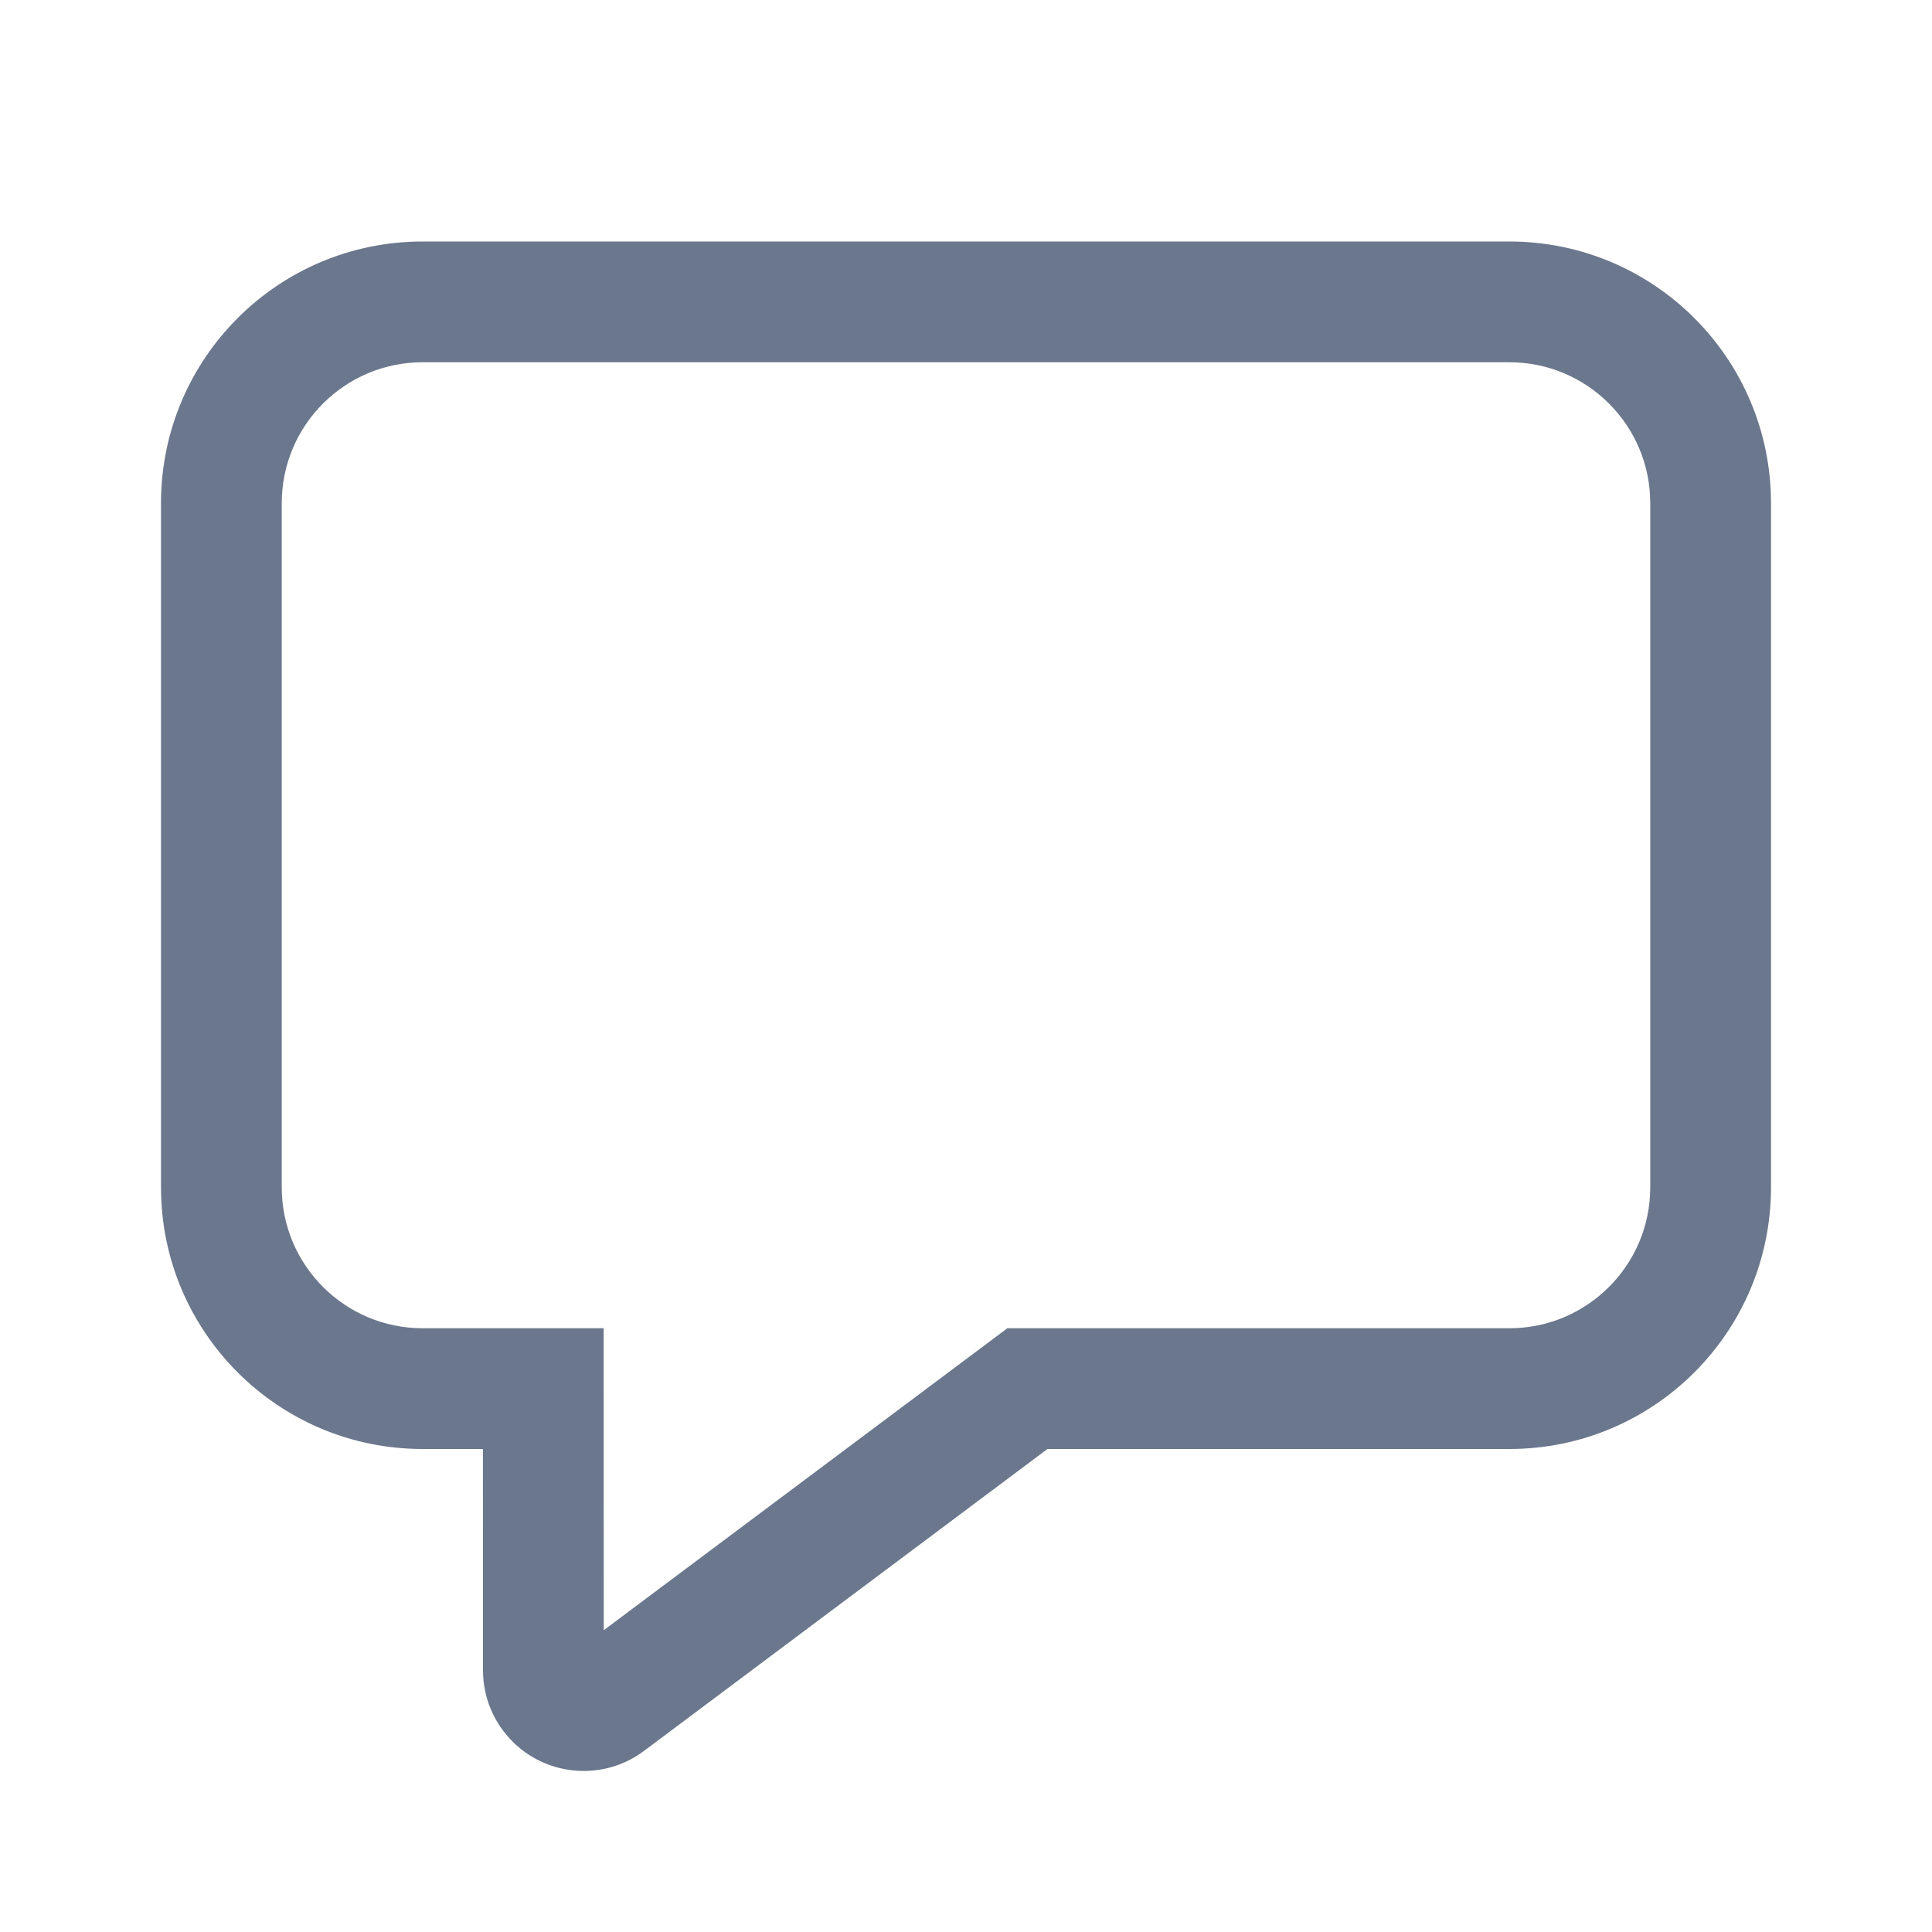
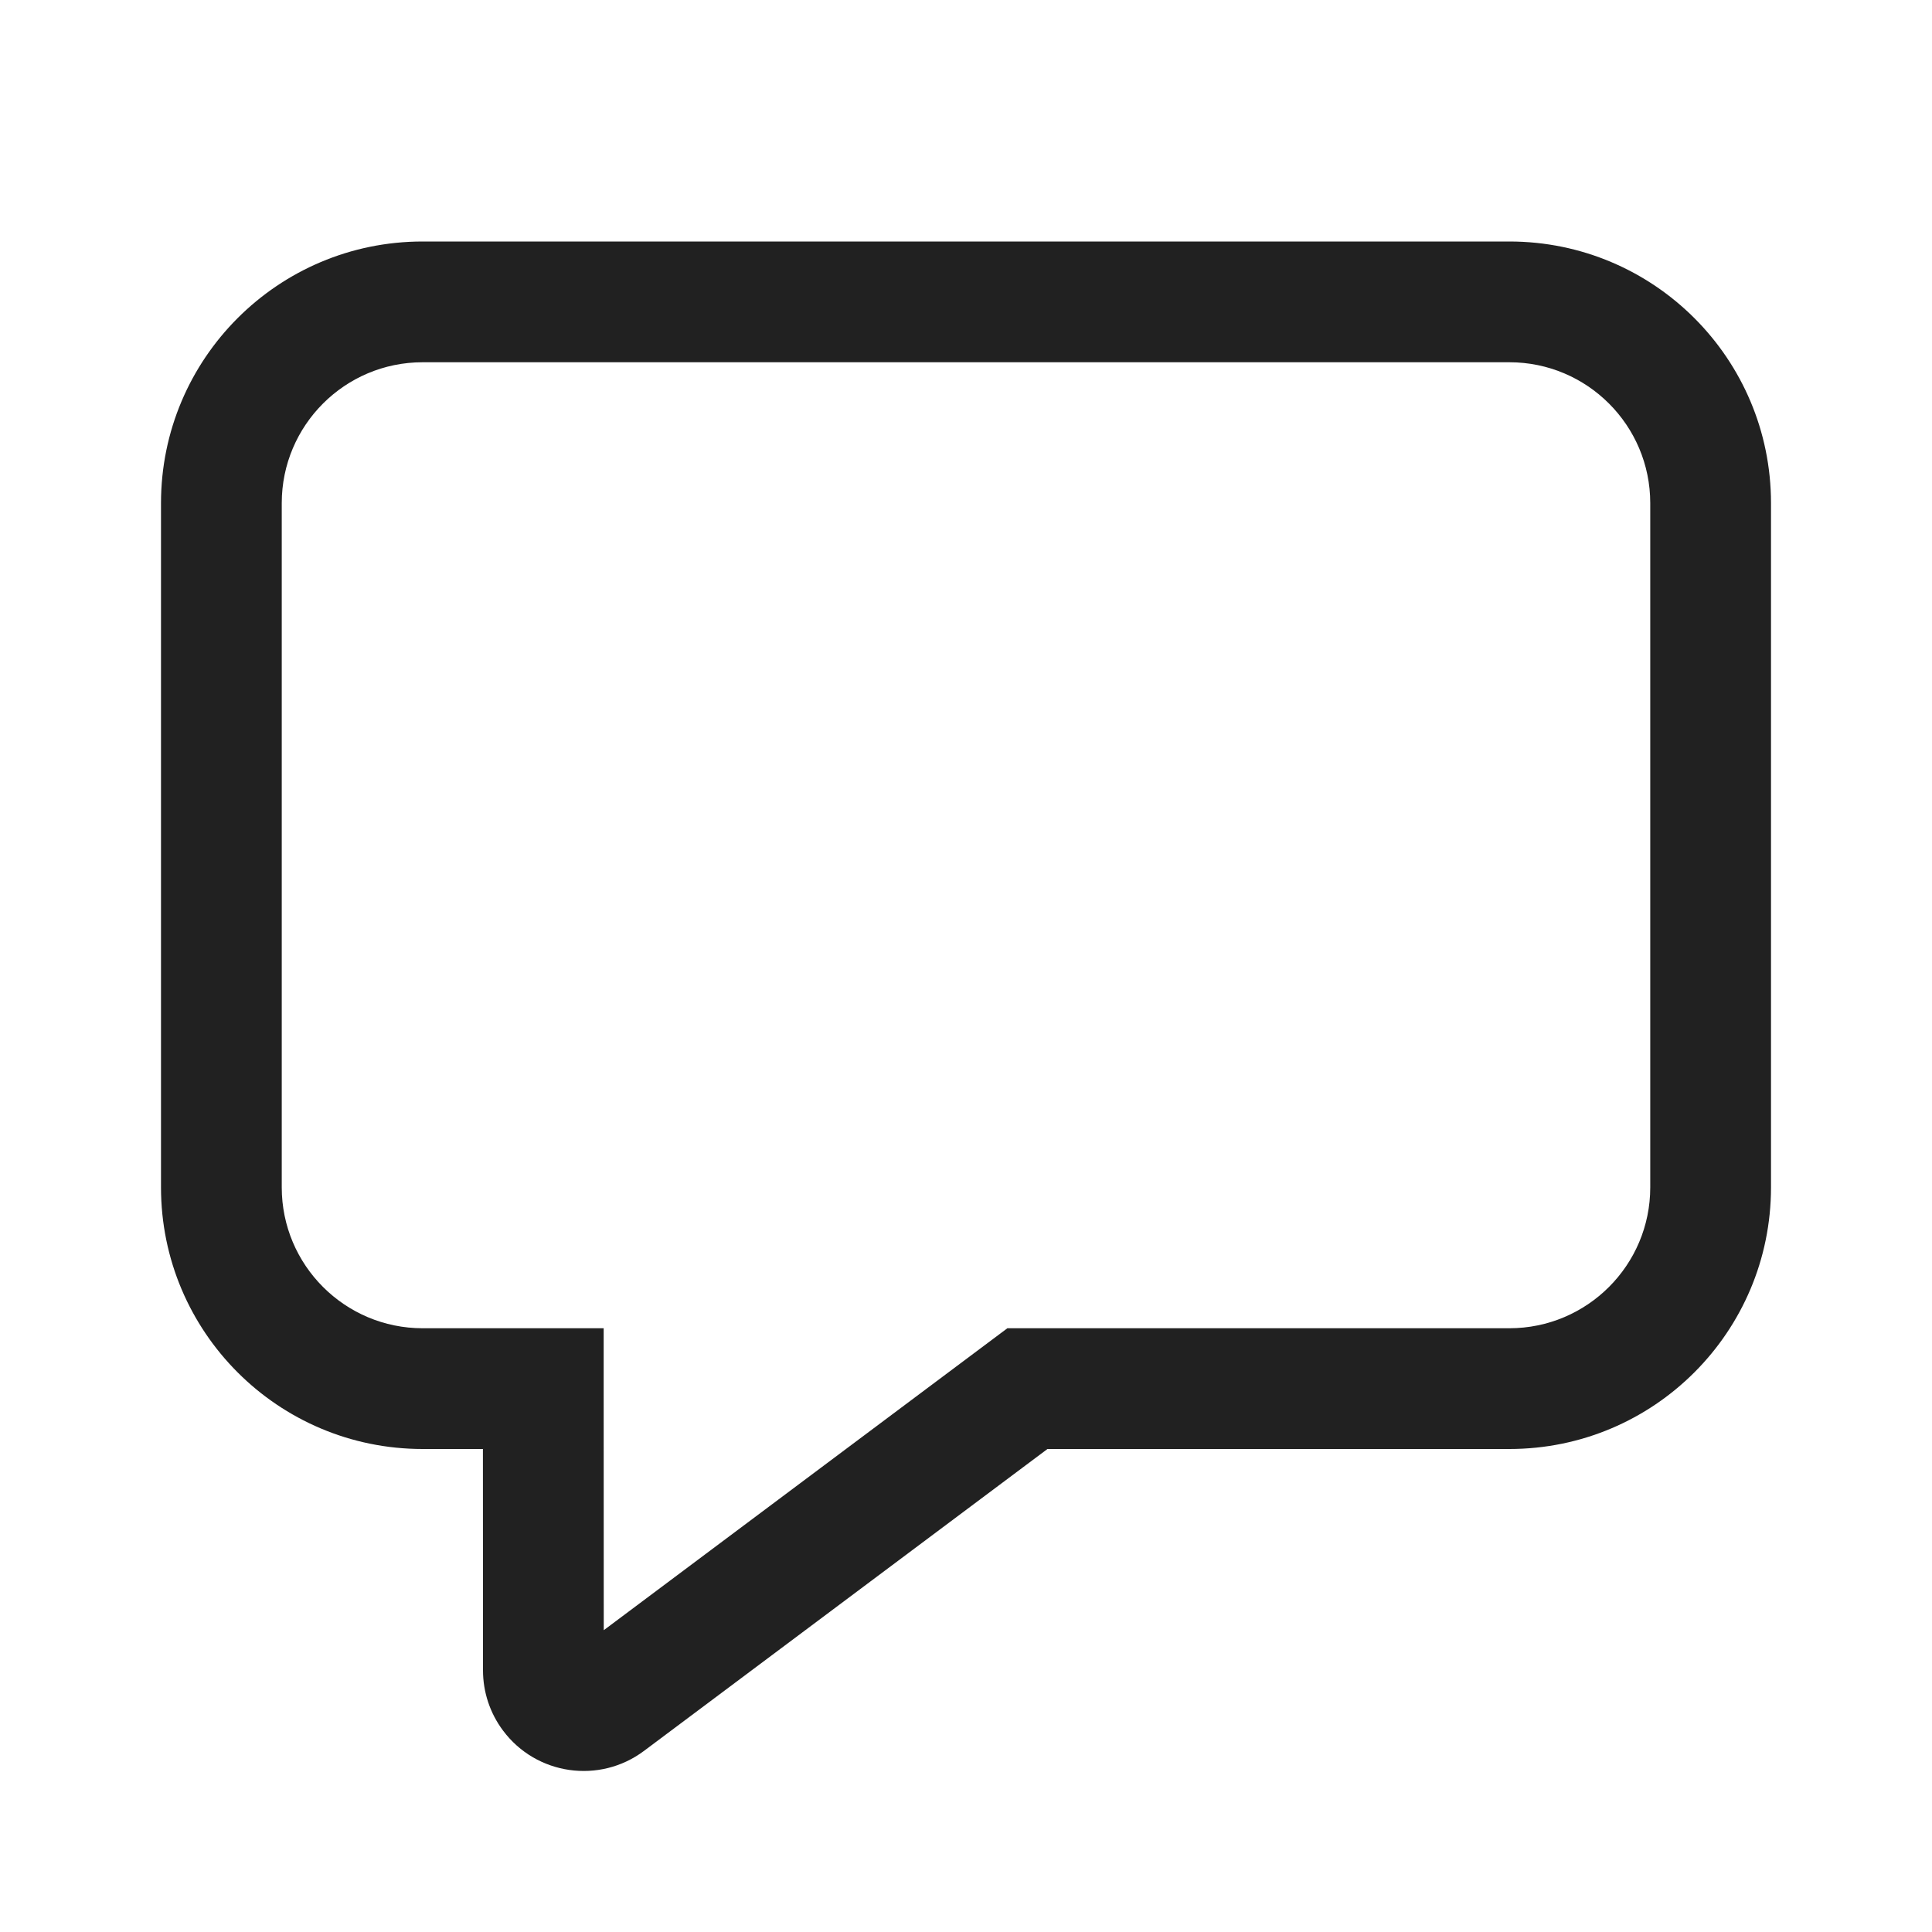
<svg xmlns="http://www.w3.org/2000/svg" width="24px" height="24px" viewBox="0 0 24 24" version="1.1">
  <g id="🔍-Product-Icons" stroke="none" stroke-width="1" fill="none" fill-rule="evenodd">
    <g id="ic_fluent_comment_24_regular" fill="#212121" fill-rule="nonzero">
-       <path fill="#6b778c" d="M5.25,18 C3.455,18 2,16.545 2,14.75 L2,6.25 C2,4.455 3.455,3 5.25,3 L18.75,3 C20.545,3 22,4.455 22,6.25 L22,14.75 C22,16.545 20.545,18 18.75,18 L13.012,18 L7.999,21.751 C7.446,22.164 6.662,22.051 6.249,21.498 C6.087,21.282 6,21.02 6,20.75 L5.999,18 L5.25,18 Z M12.514,16.5 L18.75,16.5 C19.716,16.5 20.5,15.716 20.5,14.75 L20.5,6.25 C20.5,5.284 19.716,4.5 18.75,4.5 L5.25,4.5 C4.284,4.5 3.5,5.284 3.5,6.25 L3.5,14.75 C3.5,15.716 4.284,16.5 5.25,16.5 L7.499,16.5 L7.499,17.25 L7.5,20.251 L12.514,16.5 Z" id="🎨-Color" />
+       <path d="M5.25,18 C3.455,18 2,16.545 2,14.75 L2,6.25 C2,4.455 3.455,3 5.25,3 L18.75,3 C20.545,3 22,4.455 22,6.25 L22,14.75 C22,16.545 20.545,18 18.75,18 L13.012,18 L7.999,21.751 C7.446,22.164 6.662,22.051 6.249,21.498 C6.087,21.282 6,21.02 6,20.75 L5.999,18 L5.25,18 Z M12.514,16.5 L18.75,16.5 C19.716,16.5 20.5,15.716 20.5,14.75 L20.5,6.25 C20.5,5.284 19.716,4.5 18.75,4.5 L5.25,4.5 C4.284,4.5 3.5,5.284 3.5,6.25 L3.5,14.75 C3.5,15.716 4.284,16.5 5.25,16.5 L7.499,16.5 L7.499,17.25 L7.5,20.251 L12.514,16.5 Z" id="🎨-Color" />
    </g>
  </g>
</svg>
